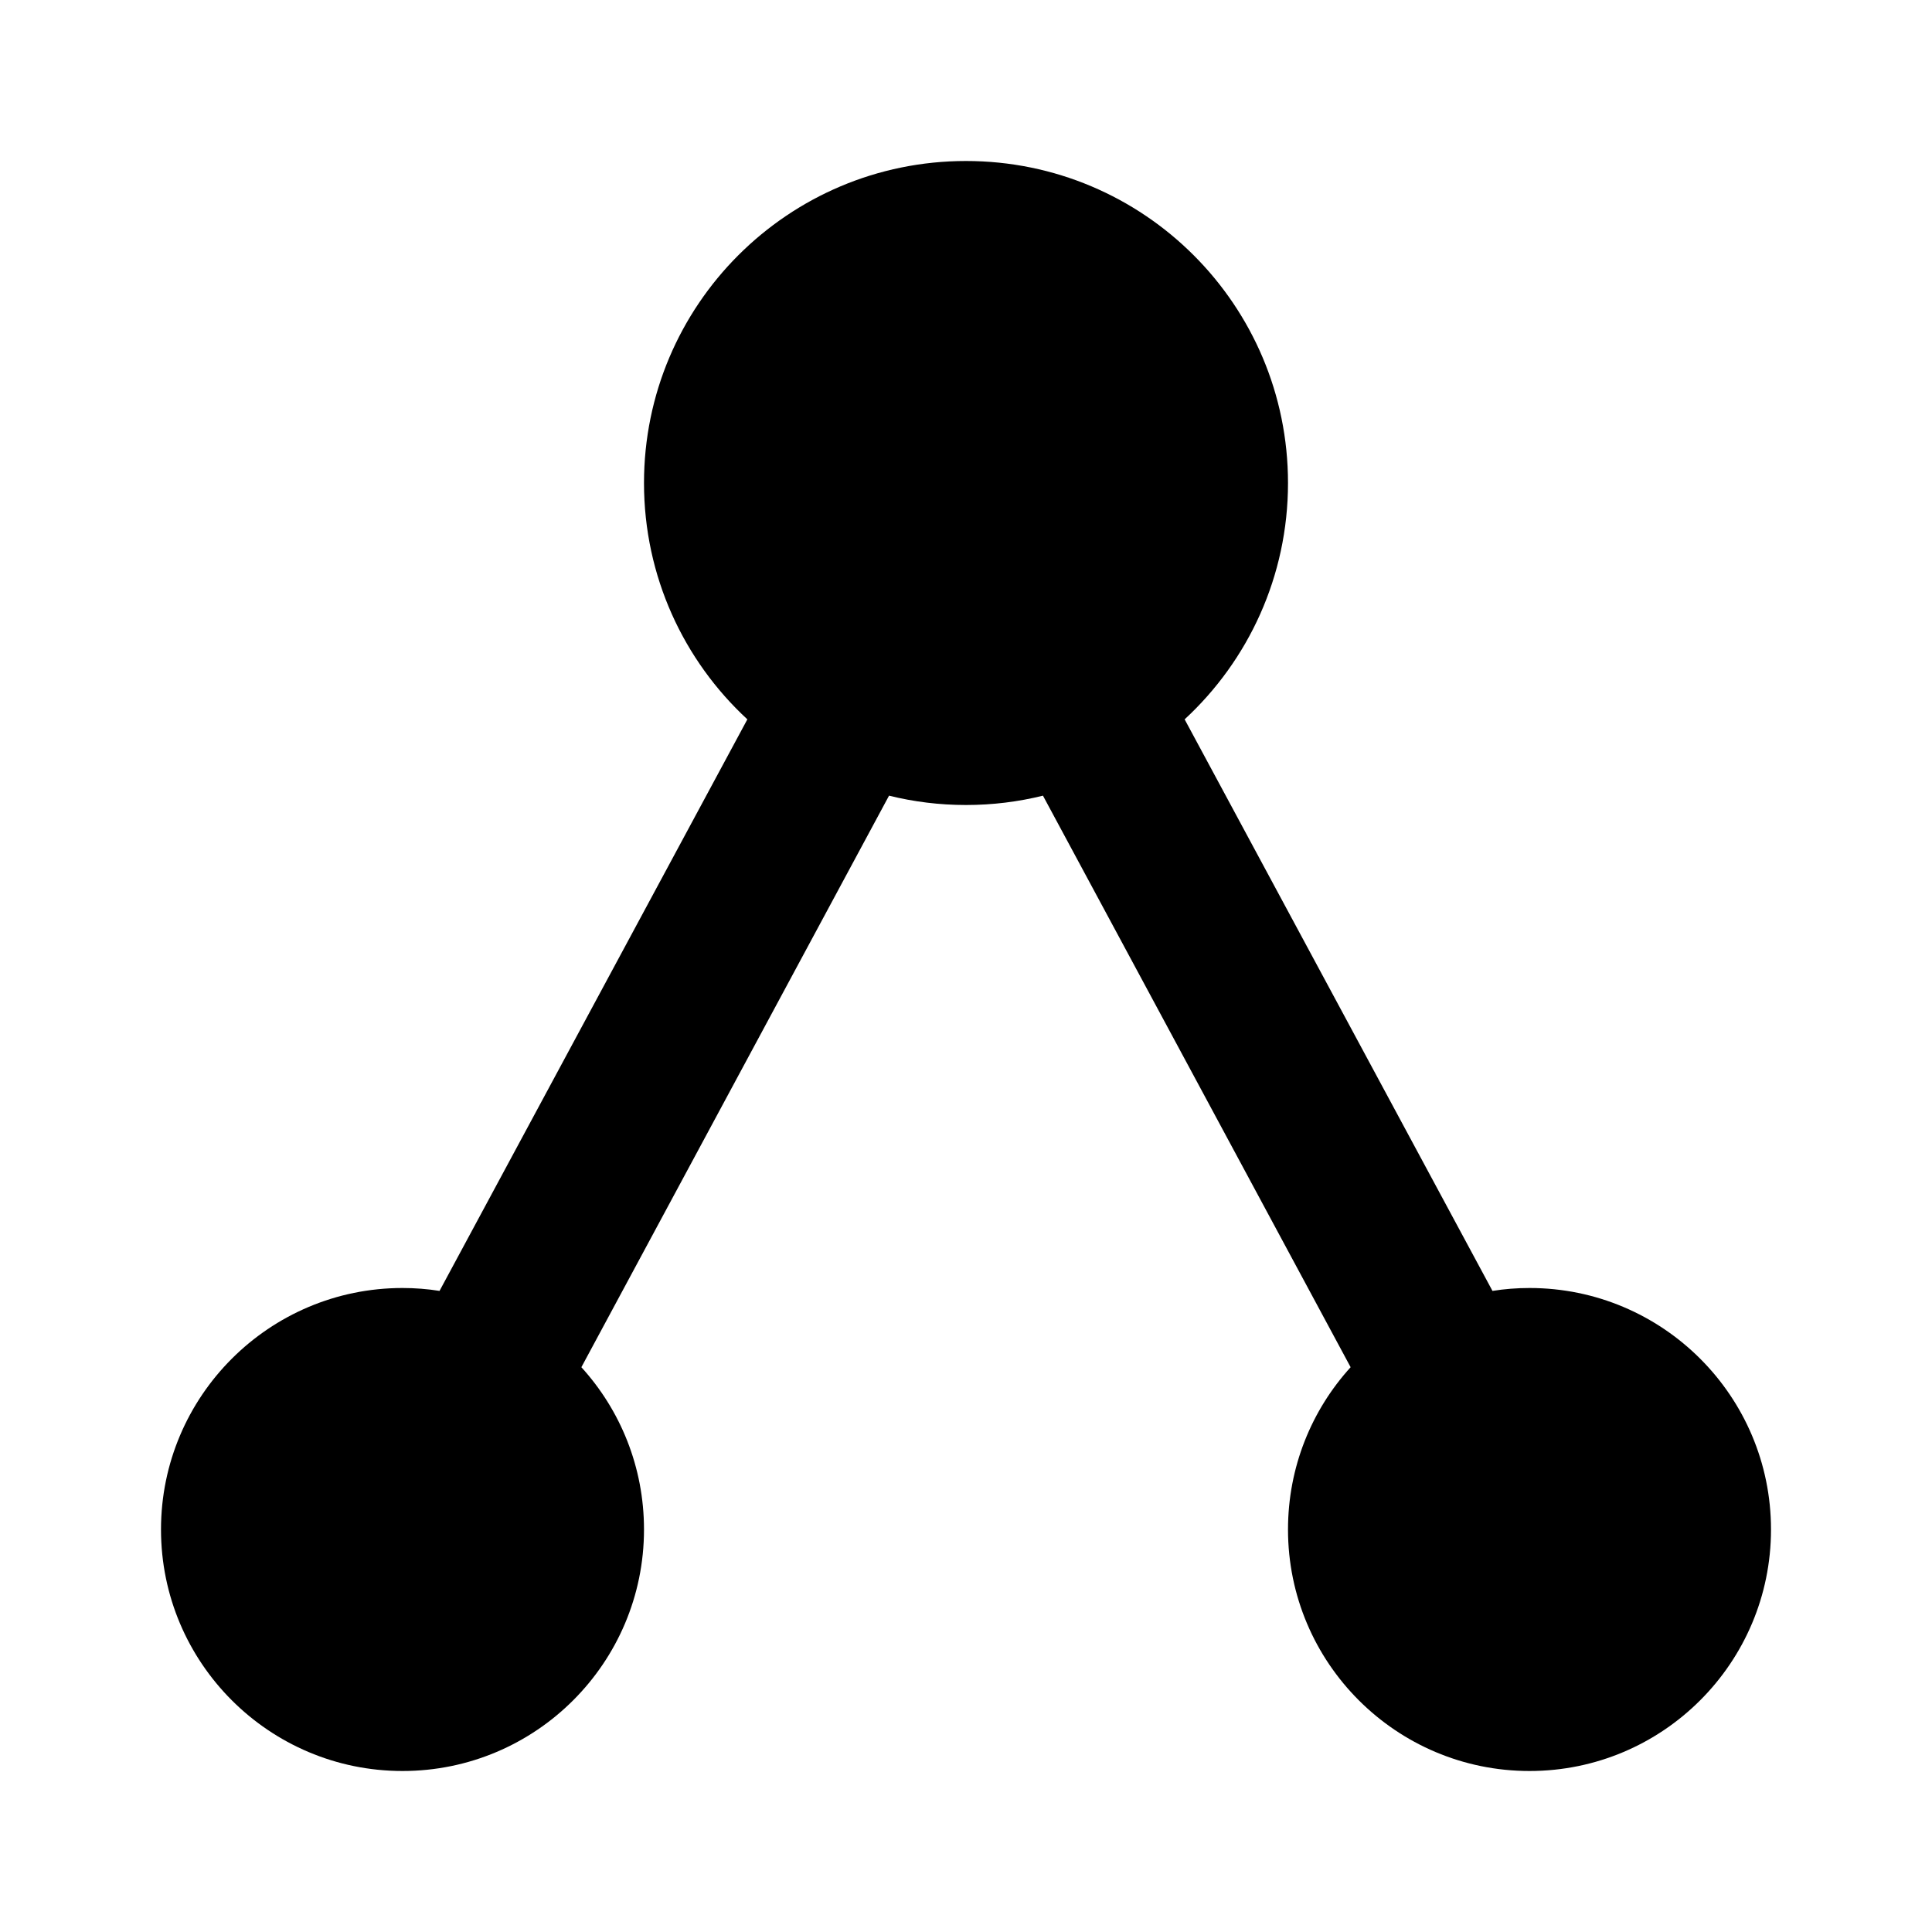
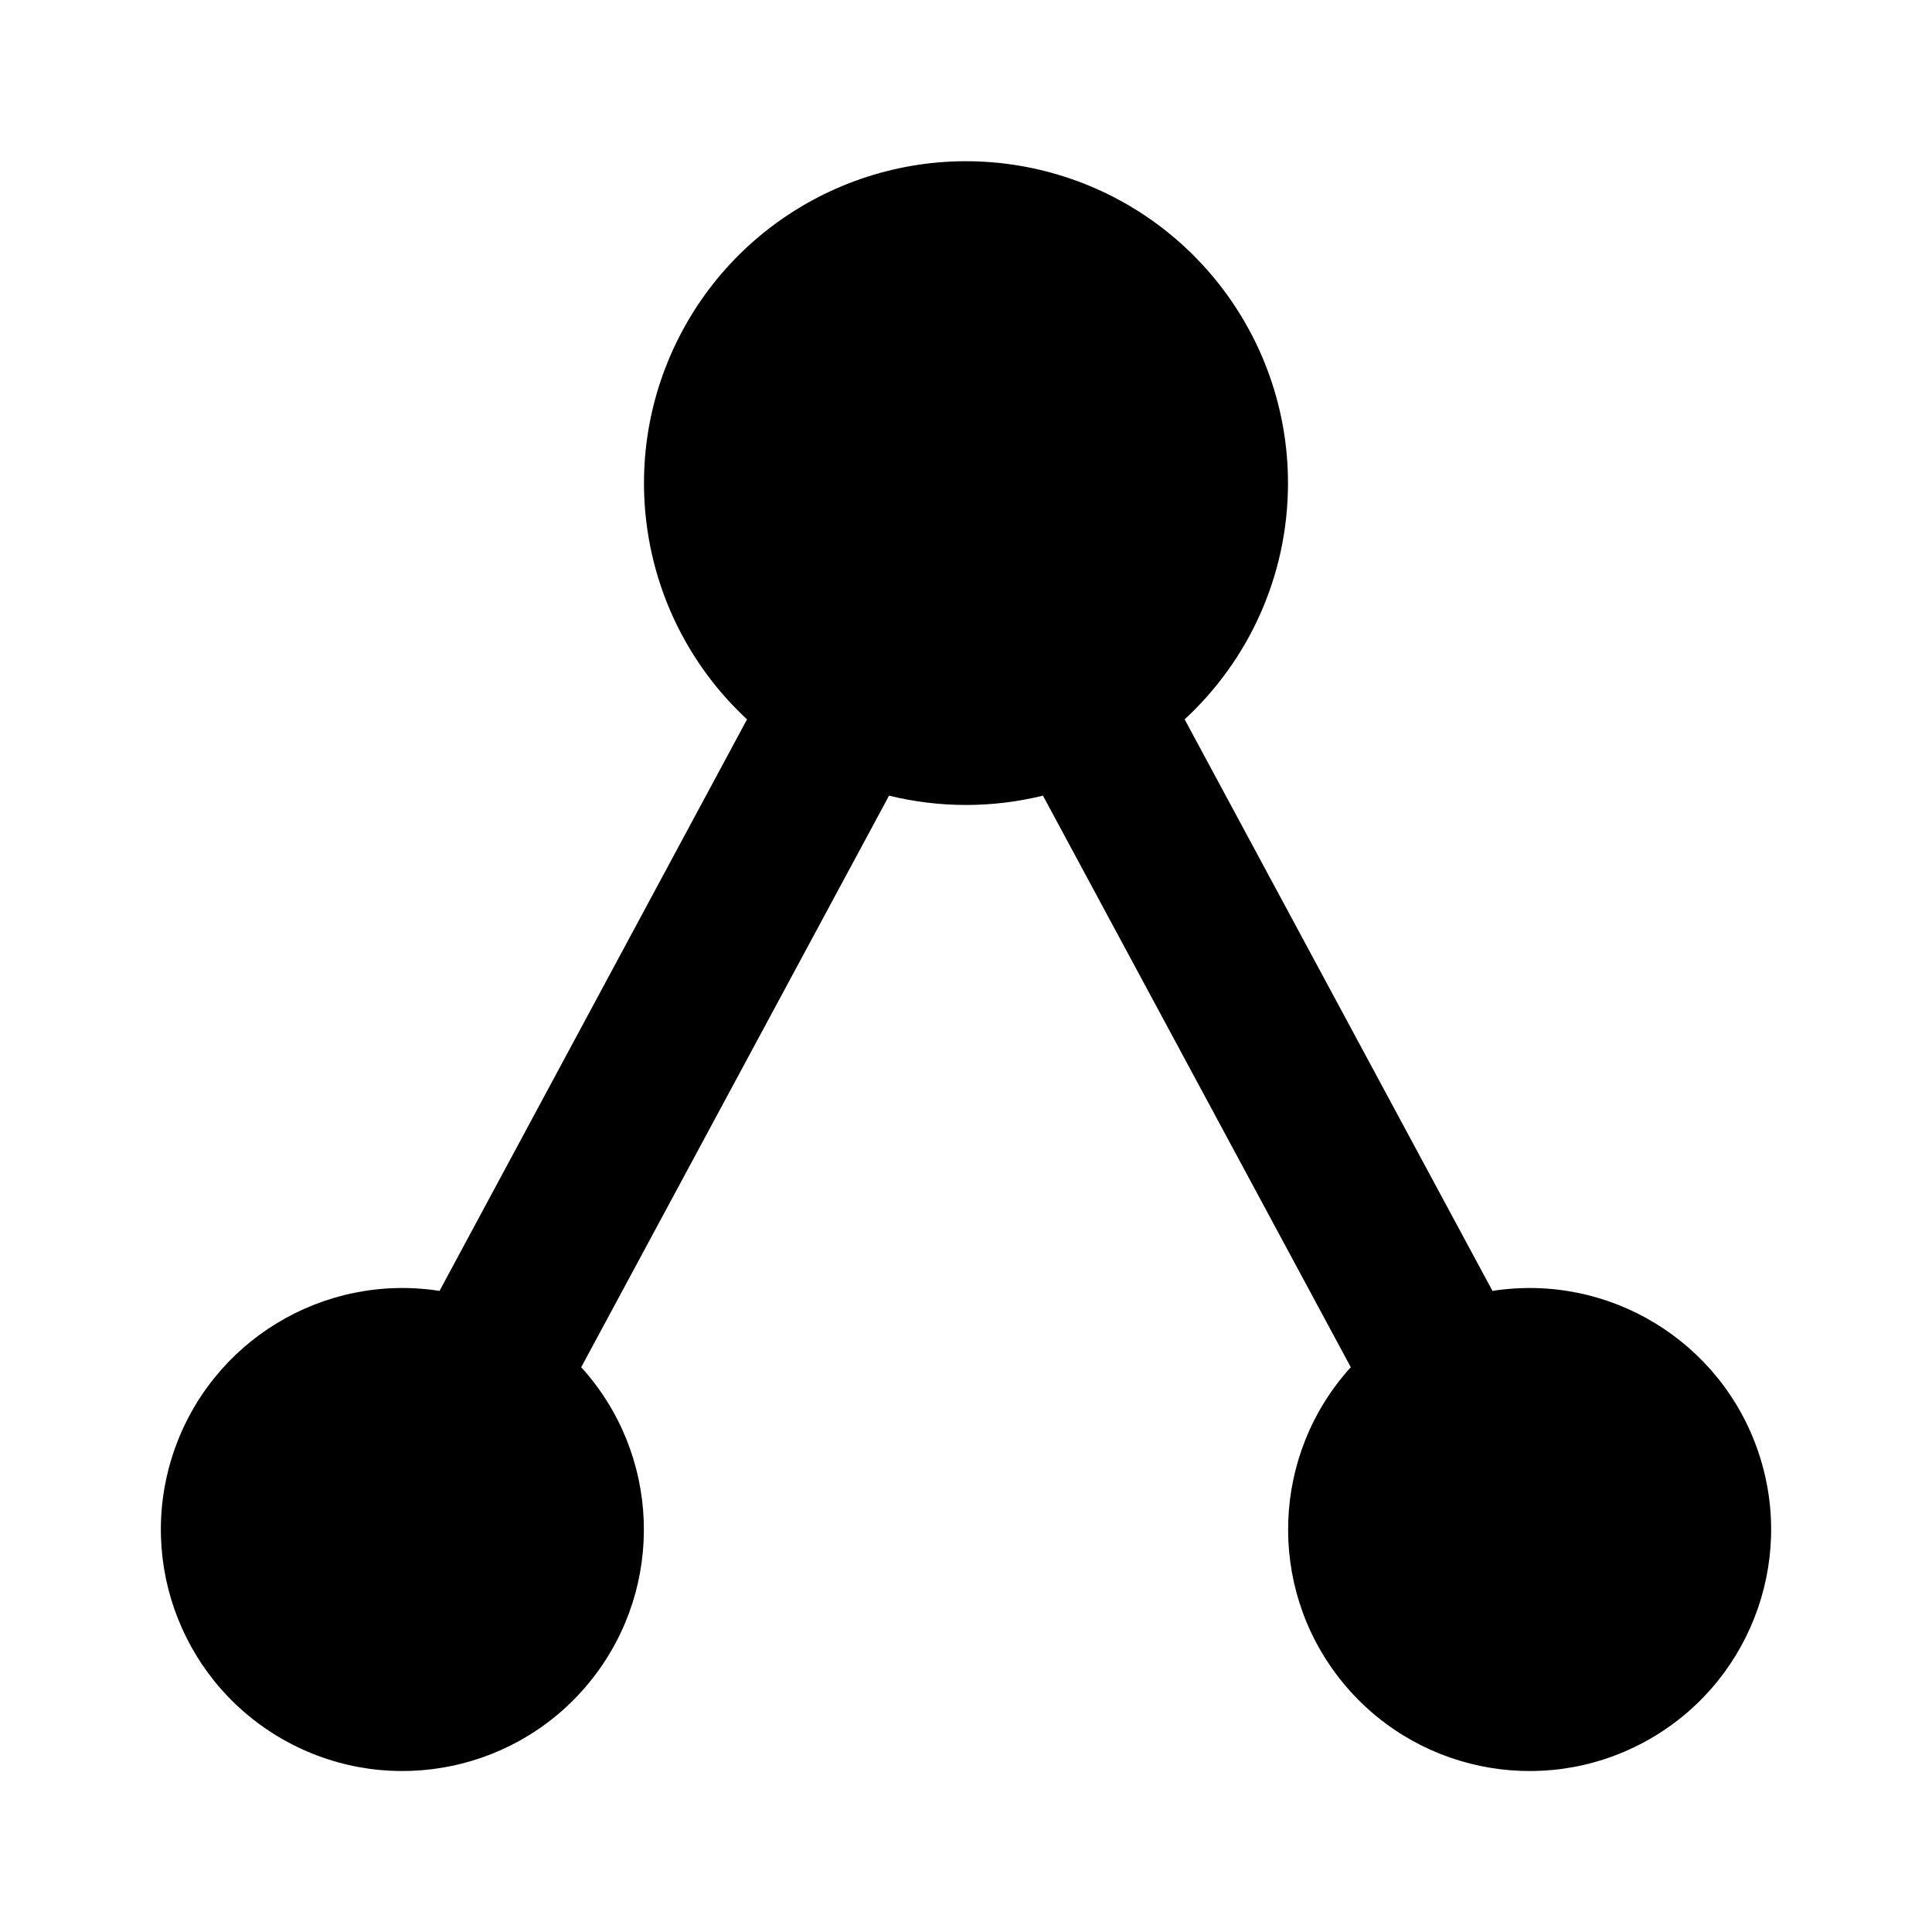
- <svg xmlns="http://www.w3.org/2000/svg" width="12" height="12" viewBox="0 0 12 12" fill="none">
-   <path d="M8 3C8 3.58 7.753 4.103 7.358 4.468L9.27 8.018C9.345 8.006 9.422 8 9.5 8C10.328 8 11 8.672 11 9.5C11 10.328 10.328 11 9.5 11C8.672 11 8 10.328 8 9.5C8 9.112 8.147 8.758 8.389 8.492L6.478 4.942C6.325 4.98 6.165 5 6 5C5.835 5 5.675 4.98 5.522 4.942L3.611 8.492C3.853 8.758 4 9.112 4 9.5C4 10.328 3.328 11 2.5 11C1.672 11 1 10.328 1 9.5C1 8.672 1.672 8 2.5 8C2.578 8 2.655 8.006 2.73 8.018L4.642 4.468C4.247 4.103 4 3.58 4 3C4 1.895 4.895 1 6 1C7.105 1 8 1.895 8 3Z" fill="black" />
+ <svg xmlns="http://www.w3.org/2000/svg" viewBox="0 0 12 12">
+   <path d="M8 3c0 .58-.247 1.103-.642 1.468l1.912 3.55a1.5 1.5 0 11-.88.474l-1.912-3.55a2.005 2.005 0 01-.956 0L3.61 8.492a1.5 1.5 0 11-.88-.474l1.91-3.55A2 2 0 118 3z" />
</svg>
